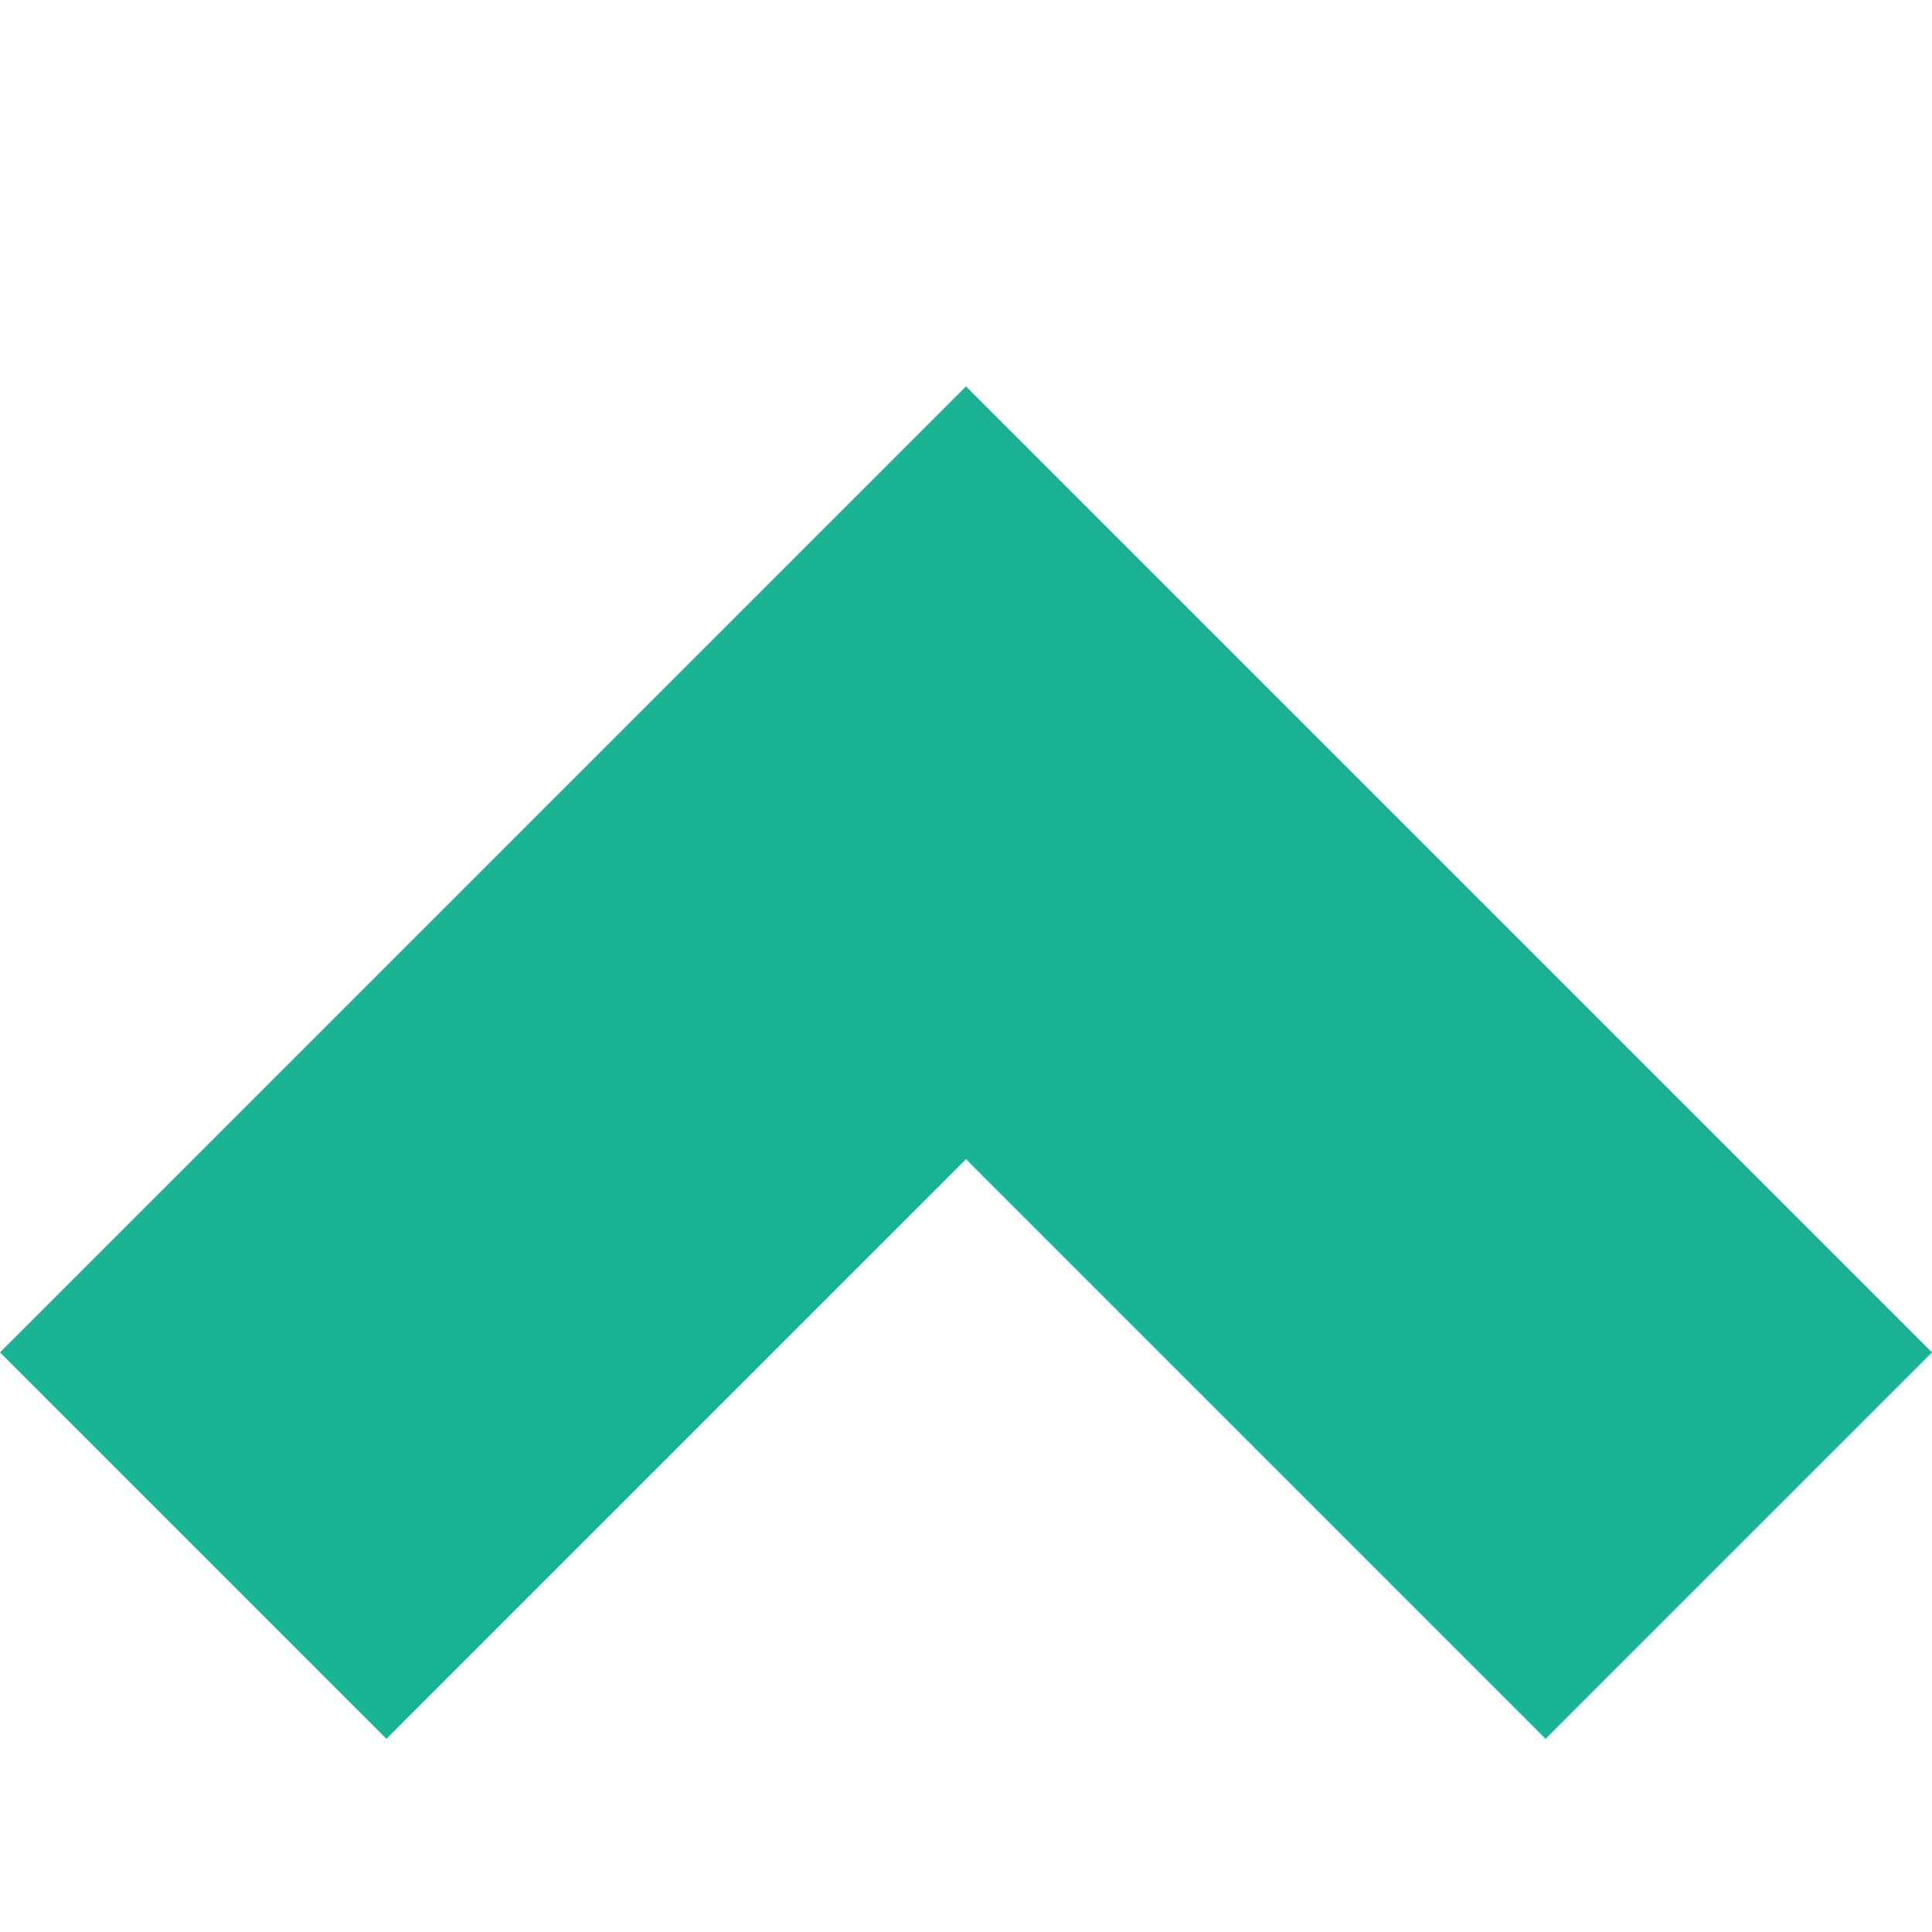
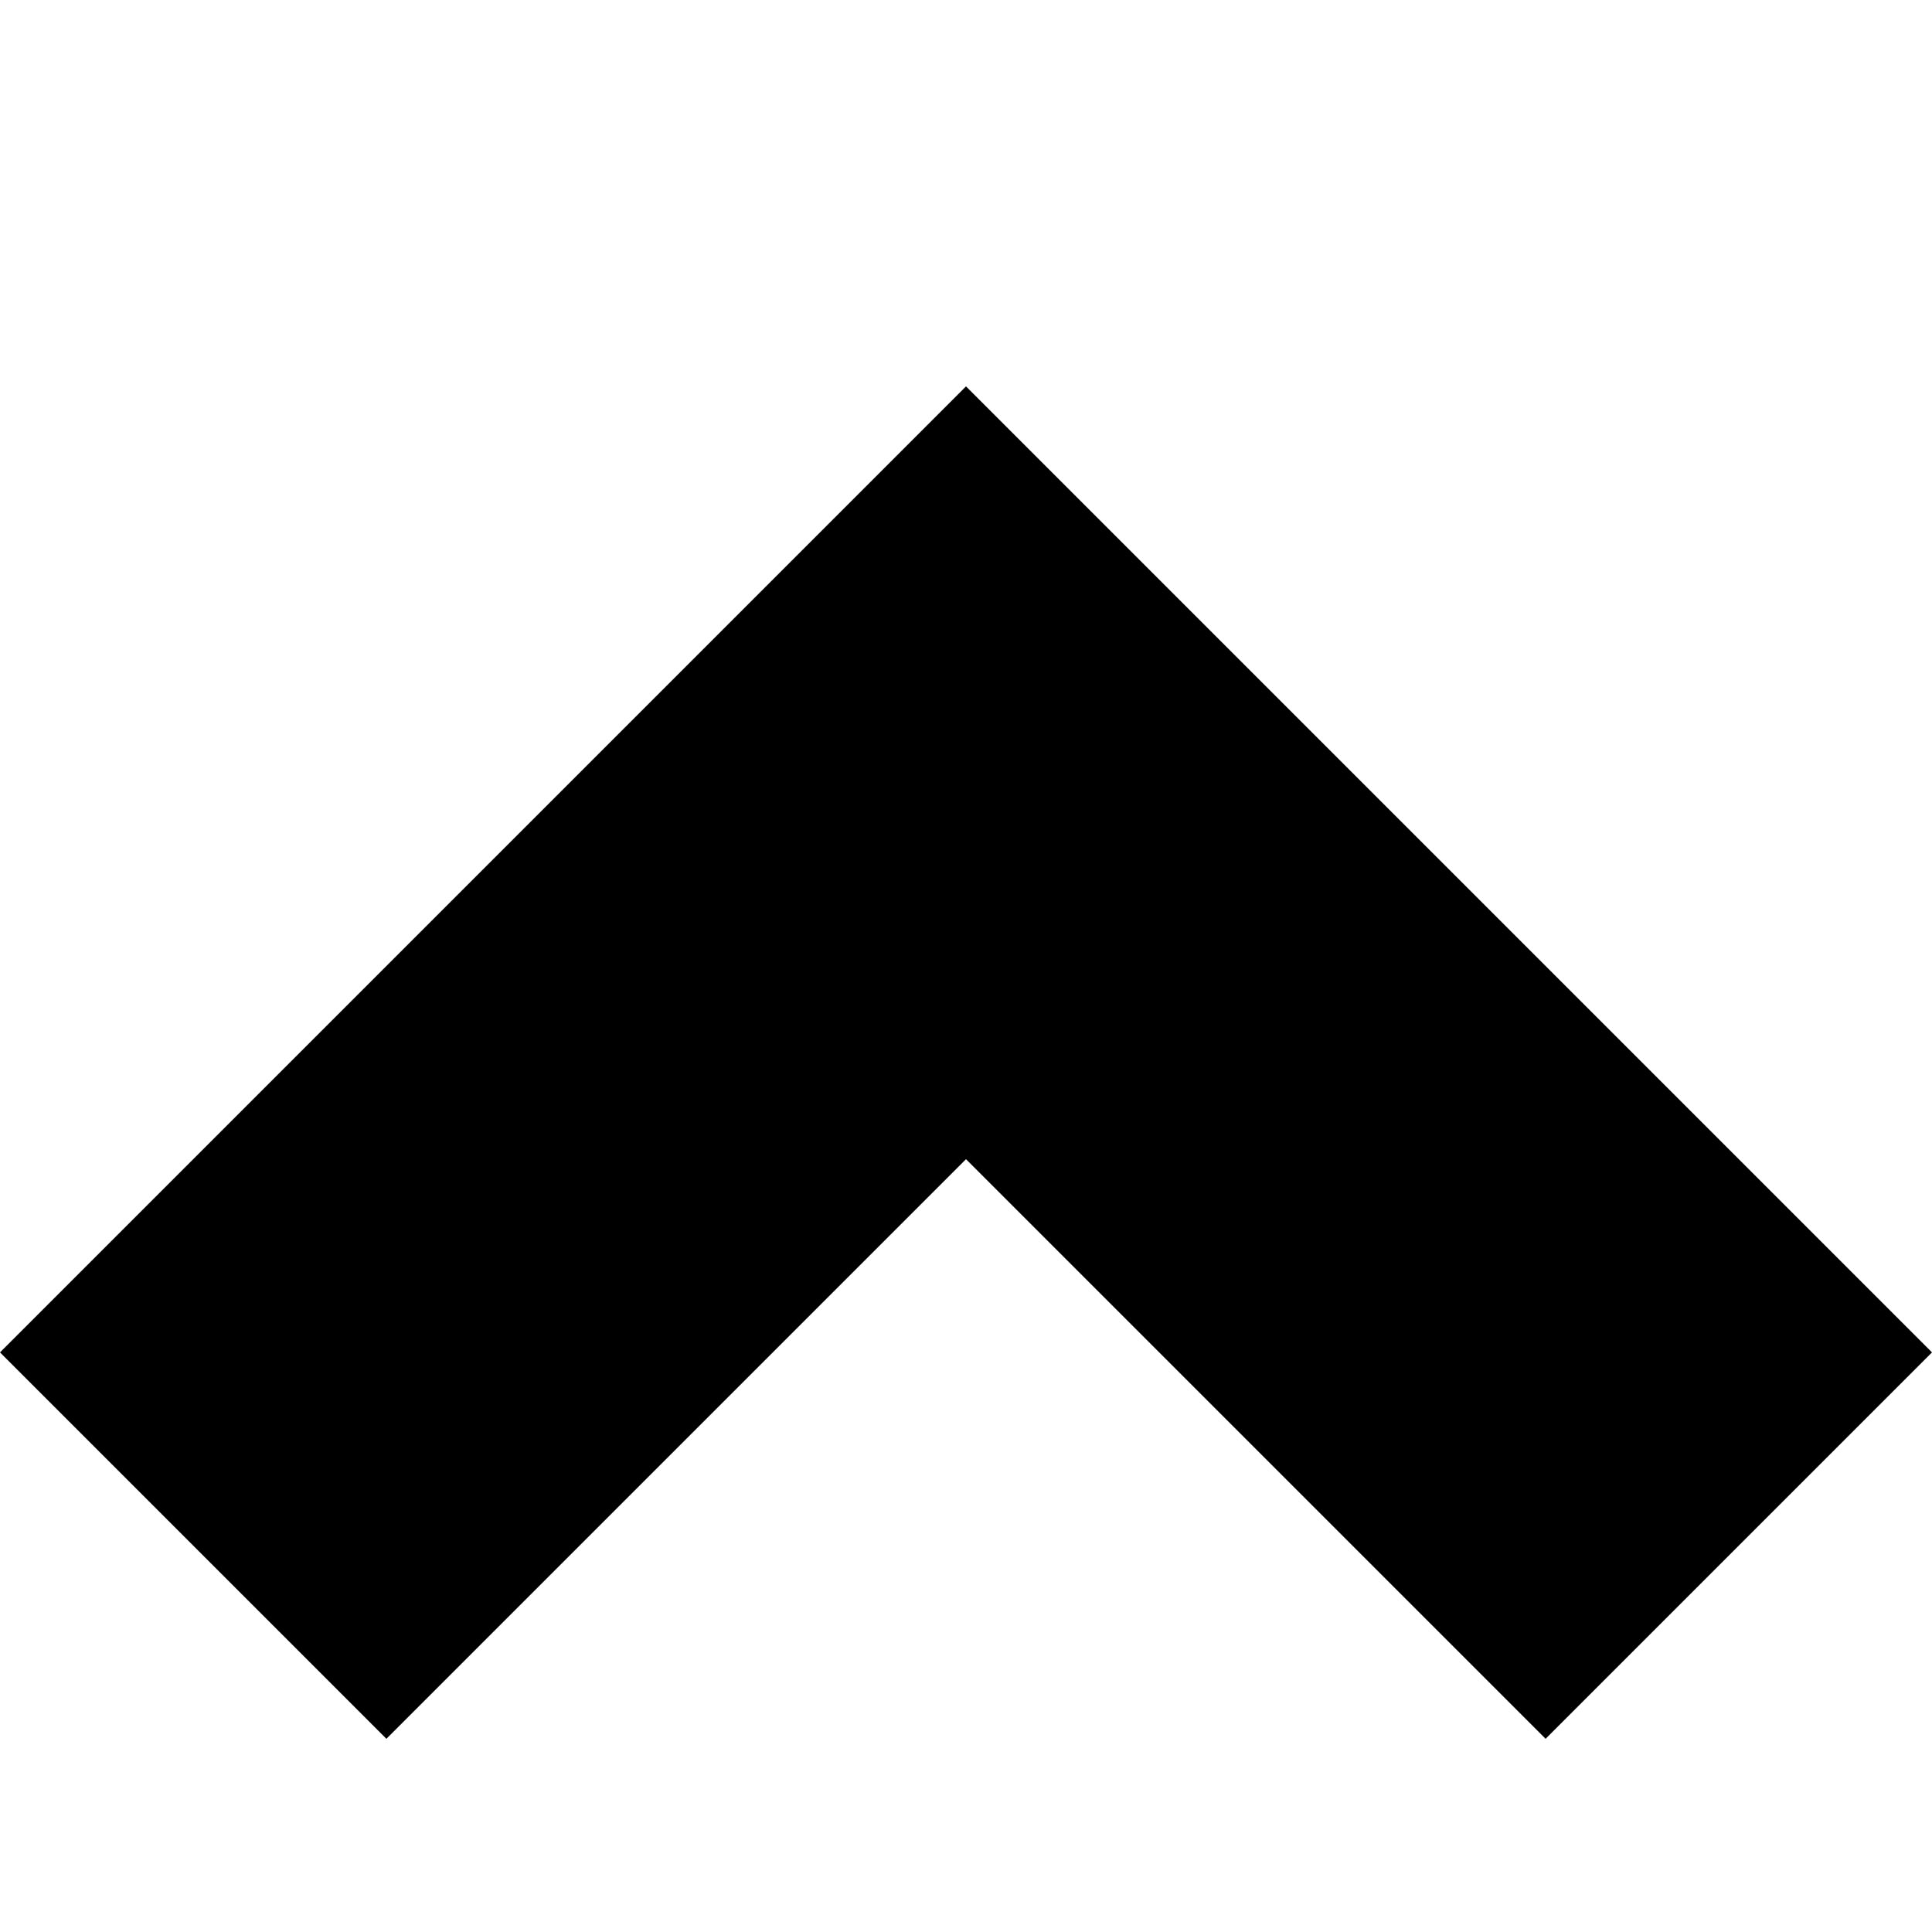
<svg xmlns="http://www.w3.org/2000/svg" version="1.1" id="Layer_1" x="0px" y="0px" viewBox="0 0 10 10" style="enable-background:new 0 0 10 10;" xml:space="preserve">
-   <style type="text/css">
- 	.st0{fill:#1ab394;}
- </style>
-   <polygon class="st0" points="8,9 10,7 5,2 0,7 2,9 5,6 " />
+   <polygon points="8,9 10,7 5,2 0,7 2,9 5,6 " />
</svg>
